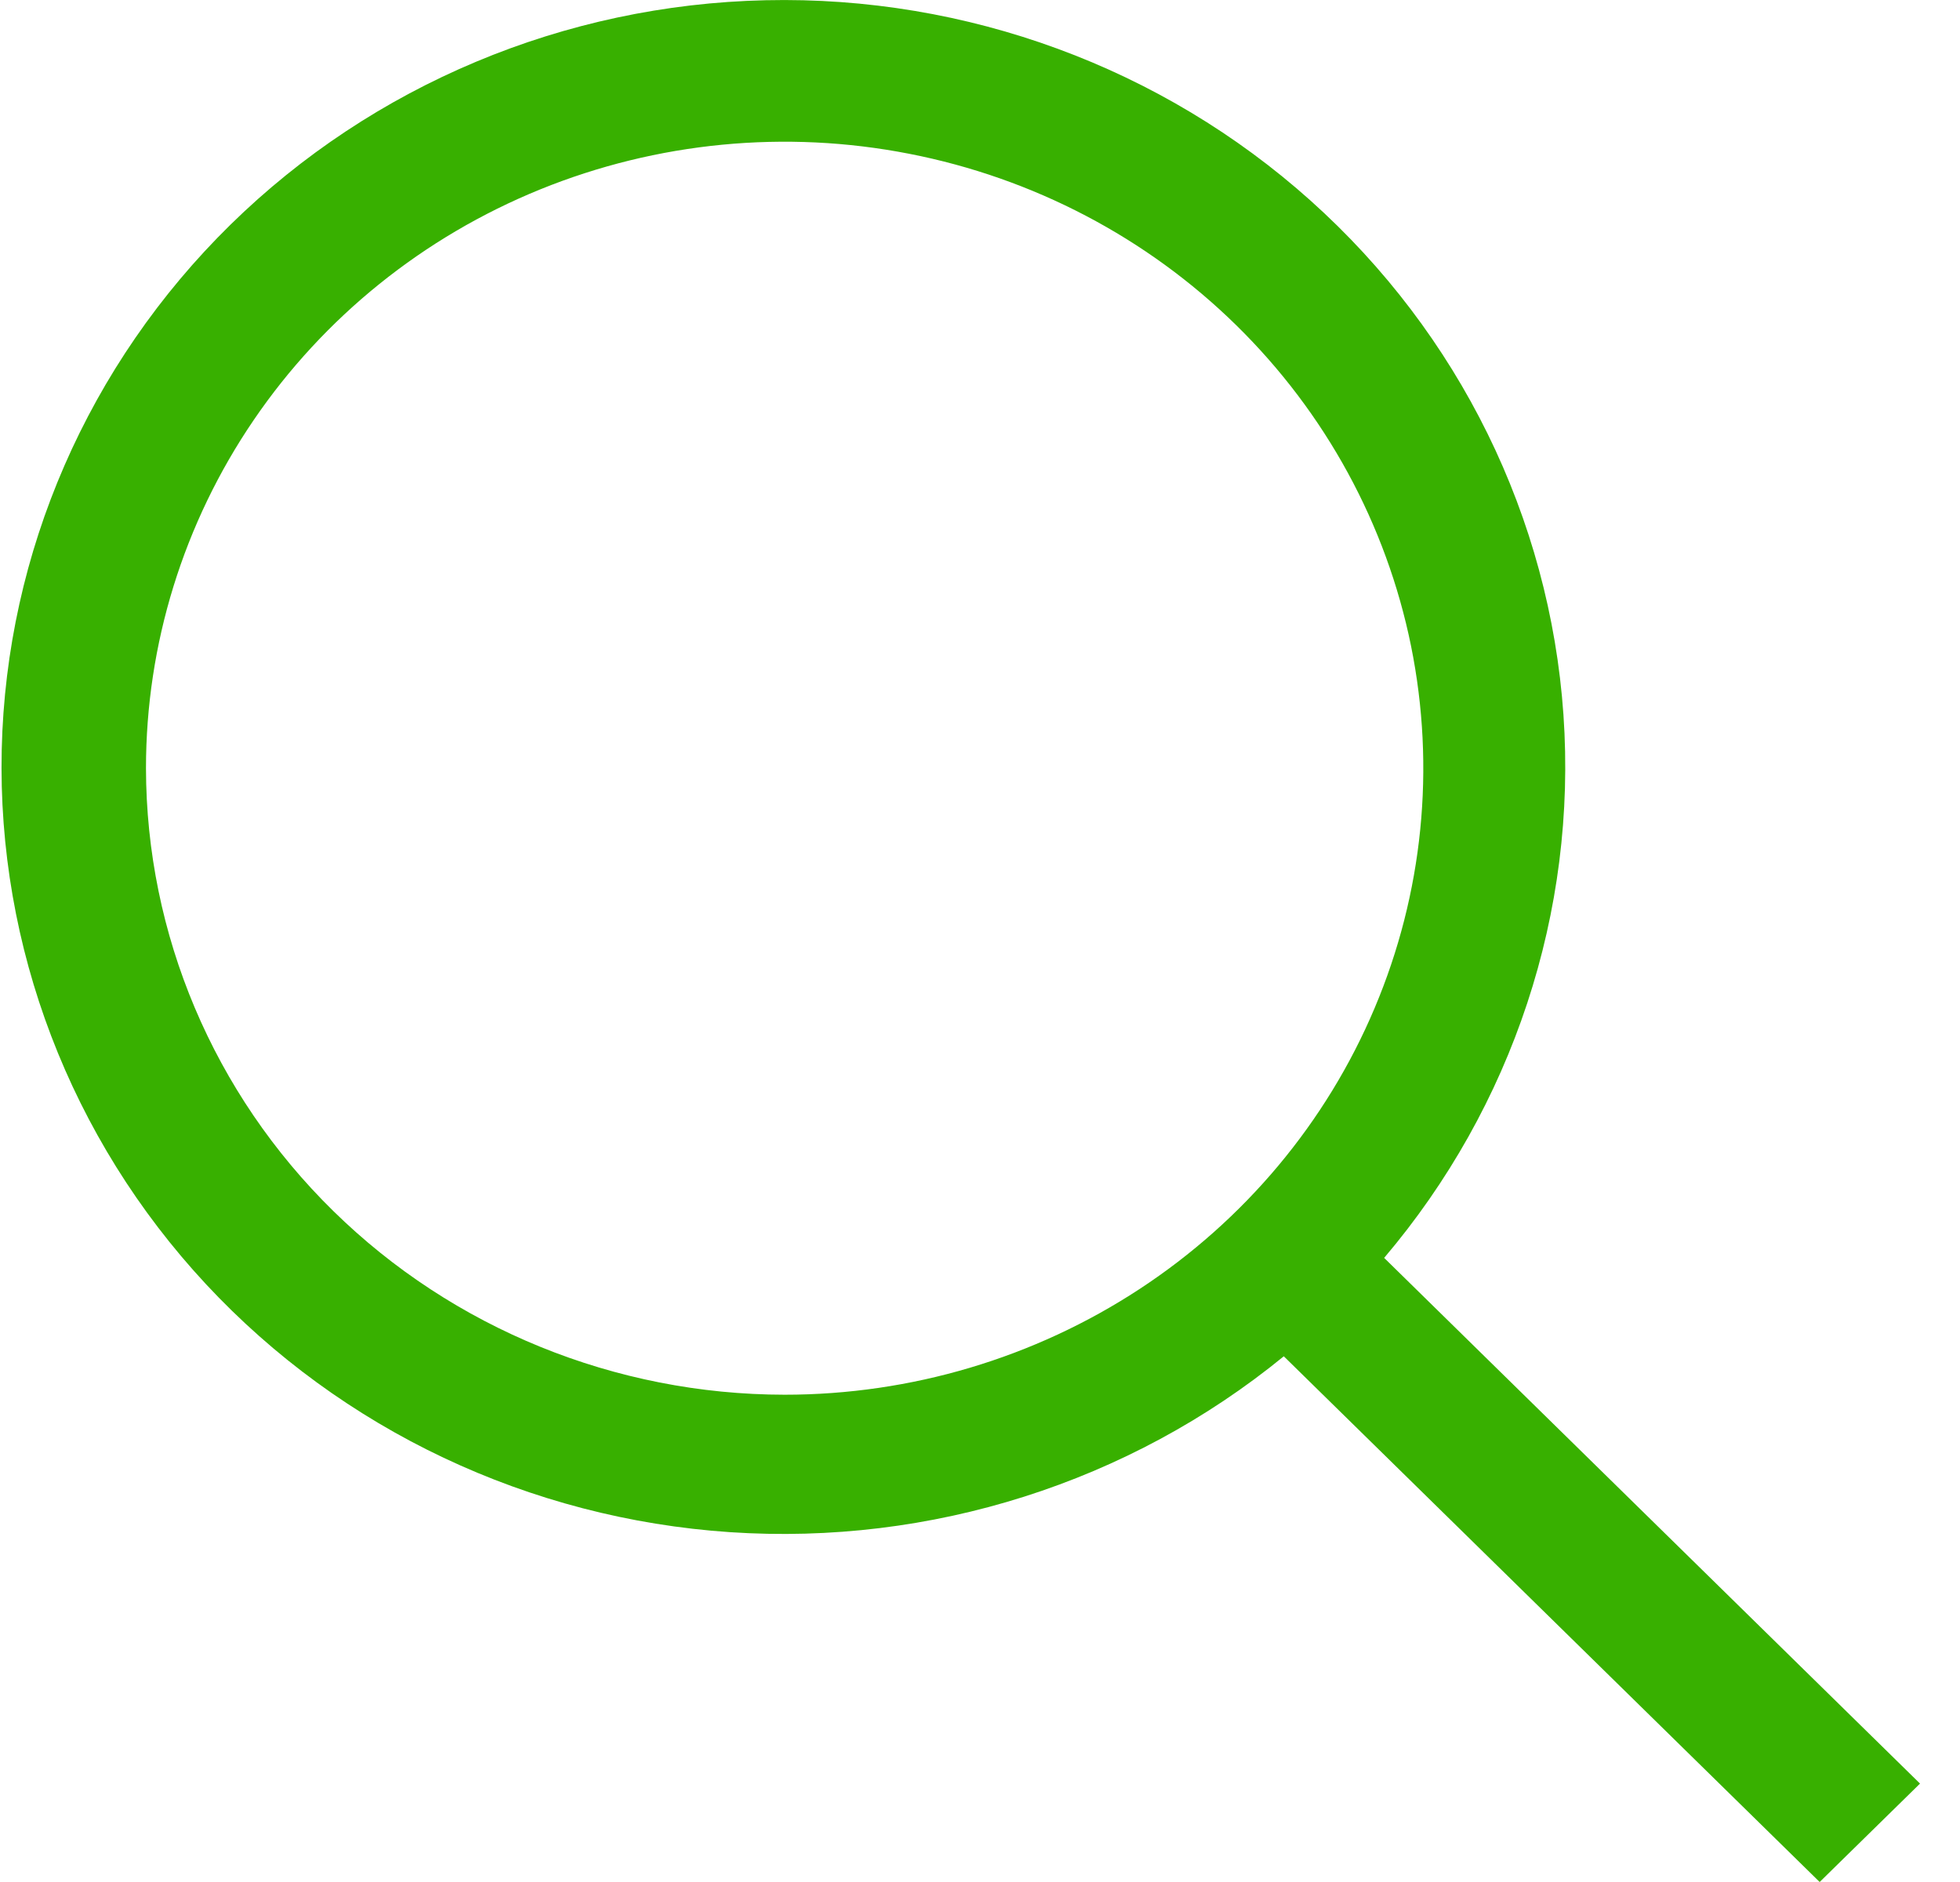
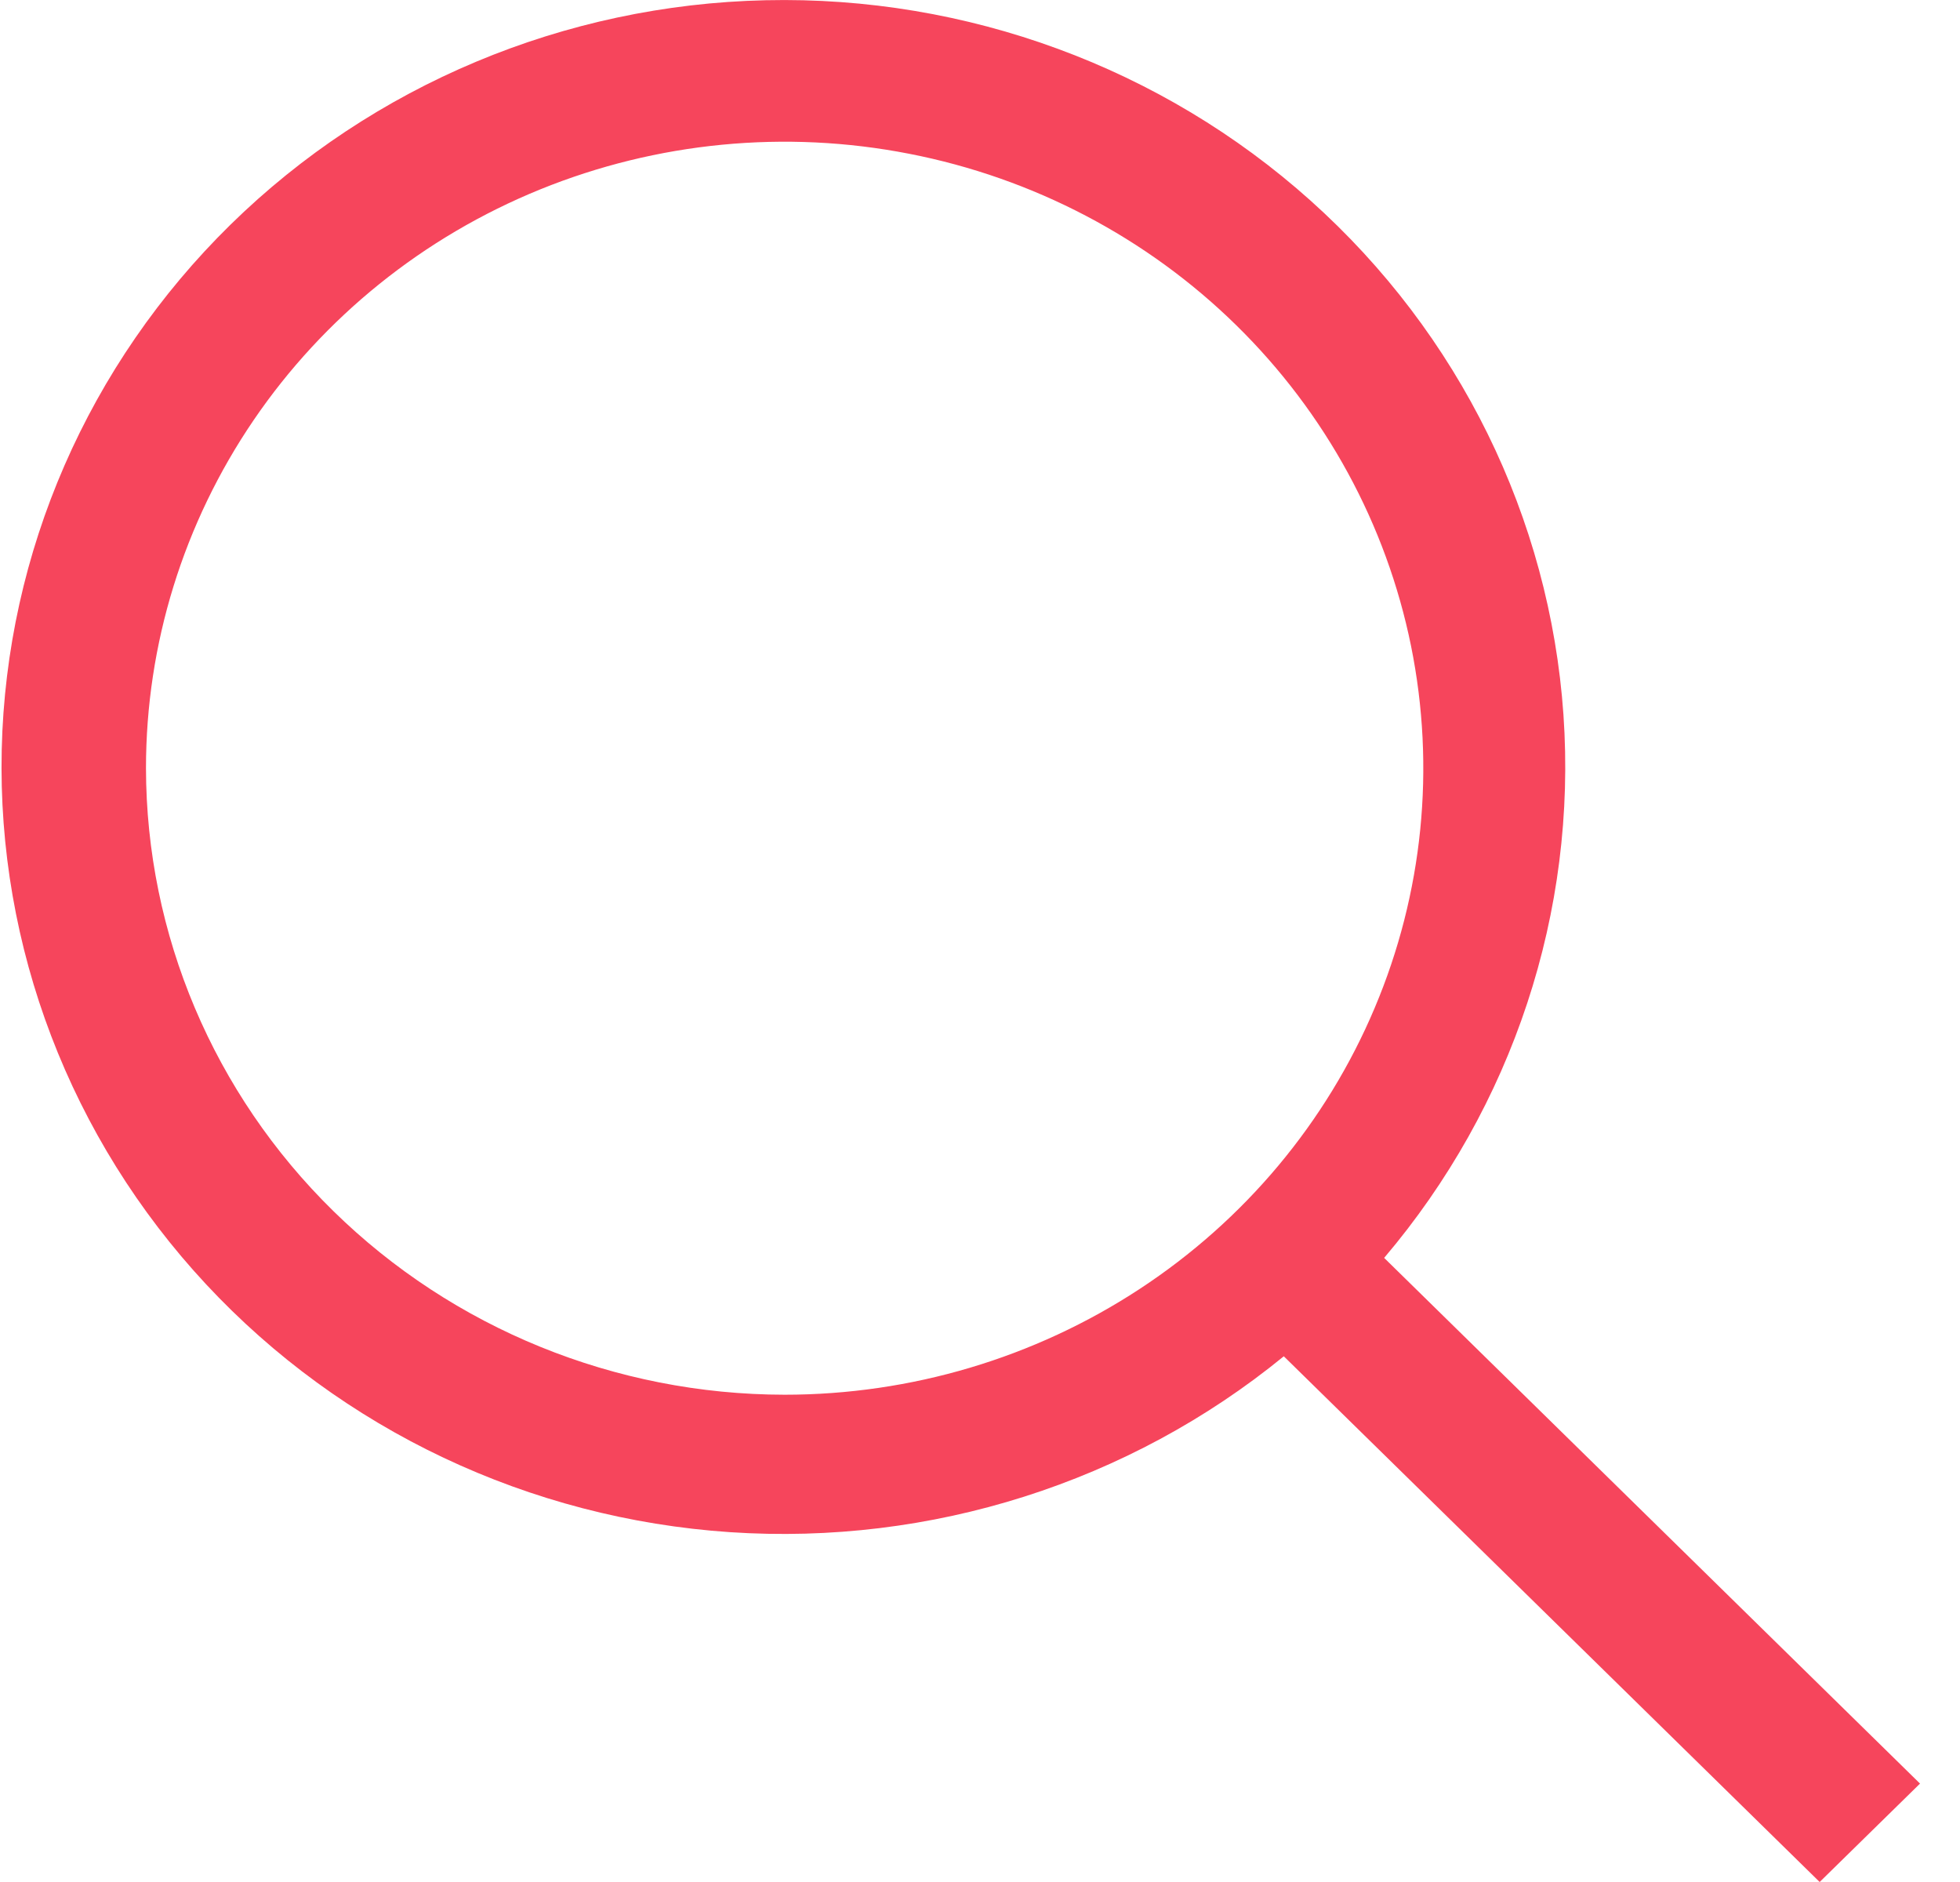
<svg xmlns="http://www.w3.org/2000/svg" width="25" height="24" viewBox="0 0 25 24" fill="none">
-   <path d="M24.49 22.745L17.655 16.041C19.297 14.107 20.116 11.626 19.942 9.115C19.767 6.603 18.612 4.255 16.716 2.558C14.821 0.861 12.331 -0.055 9.766 0.003C7.2 0.06 4.755 1.085 2.94 2.865C1.126 4.645 0.08 7.042 0.022 9.559C-0.036 12.075 0.897 14.517 2.627 16.376C4.358 18.235 6.752 19.367 9.313 19.539C11.873 19.71 14.403 18.907 16.375 17.296L23.21 24L24.49 22.745ZM1.862 9.797C1.862 8.216 2.34 6.672 3.235 5.358C4.13 4.044 5.402 3.02 6.891 2.415C8.379 1.811 10.017 1.652 11.597 1.961C13.178 2.269 14.629 3.03 15.768 4.147C16.908 5.265 17.683 6.688 17.998 8.238C18.312 9.788 18.151 11.394 17.534 12.854C16.918 14.314 15.873 15.562 14.534 16.439C13.194 17.317 11.619 17.786 10.008 17.786C7.848 17.784 5.778 16.941 4.251 15.443C2.724 13.946 1.865 11.915 1.862 9.797Z" fill="#38B000" />
+   <path d="M24.49 22.745L17.655 16.041C19.297 14.107 20.116 11.626 19.942 9.115C19.767 6.603 18.612 4.255 16.716 2.558C14.821 0.861 12.331 -0.055 9.766 0.003C7.2 0.06 4.755 1.085 2.94 2.865C1.126 4.645 0.08 7.042 0.022 9.559C-0.036 12.075 0.897 14.517 2.627 16.376C4.358 18.235 6.752 19.367 9.313 19.539C11.873 19.71 14.403 18.907 16.375 17.296L23.21 24L24.49 22.745ZM1.862 9.797C1.862 8.216 2.34 6.672 3.235 5.358C4.13 4.044 5.402 3.02 6.891 2.415C8.379 1.811 10.017 1.652 11.597 1.961C13.178 2.269 14.629 3.03 15.768 4.147C16.908 5.265 17.683 6.688 17.998 8.238C18.312 9.788 18.151 11.394 17.534 12.854C16.918 14.314 15.873 15.562 14.534 16.439C13.194 17.317 11.619 17.786 10.008 17.786C7.848 17.784 5.778 16.941 4.251 15.443C2.724 13.946 1.865 11.915 1.862 9.797Z" fill="#F6455Cff" />
</svg>
